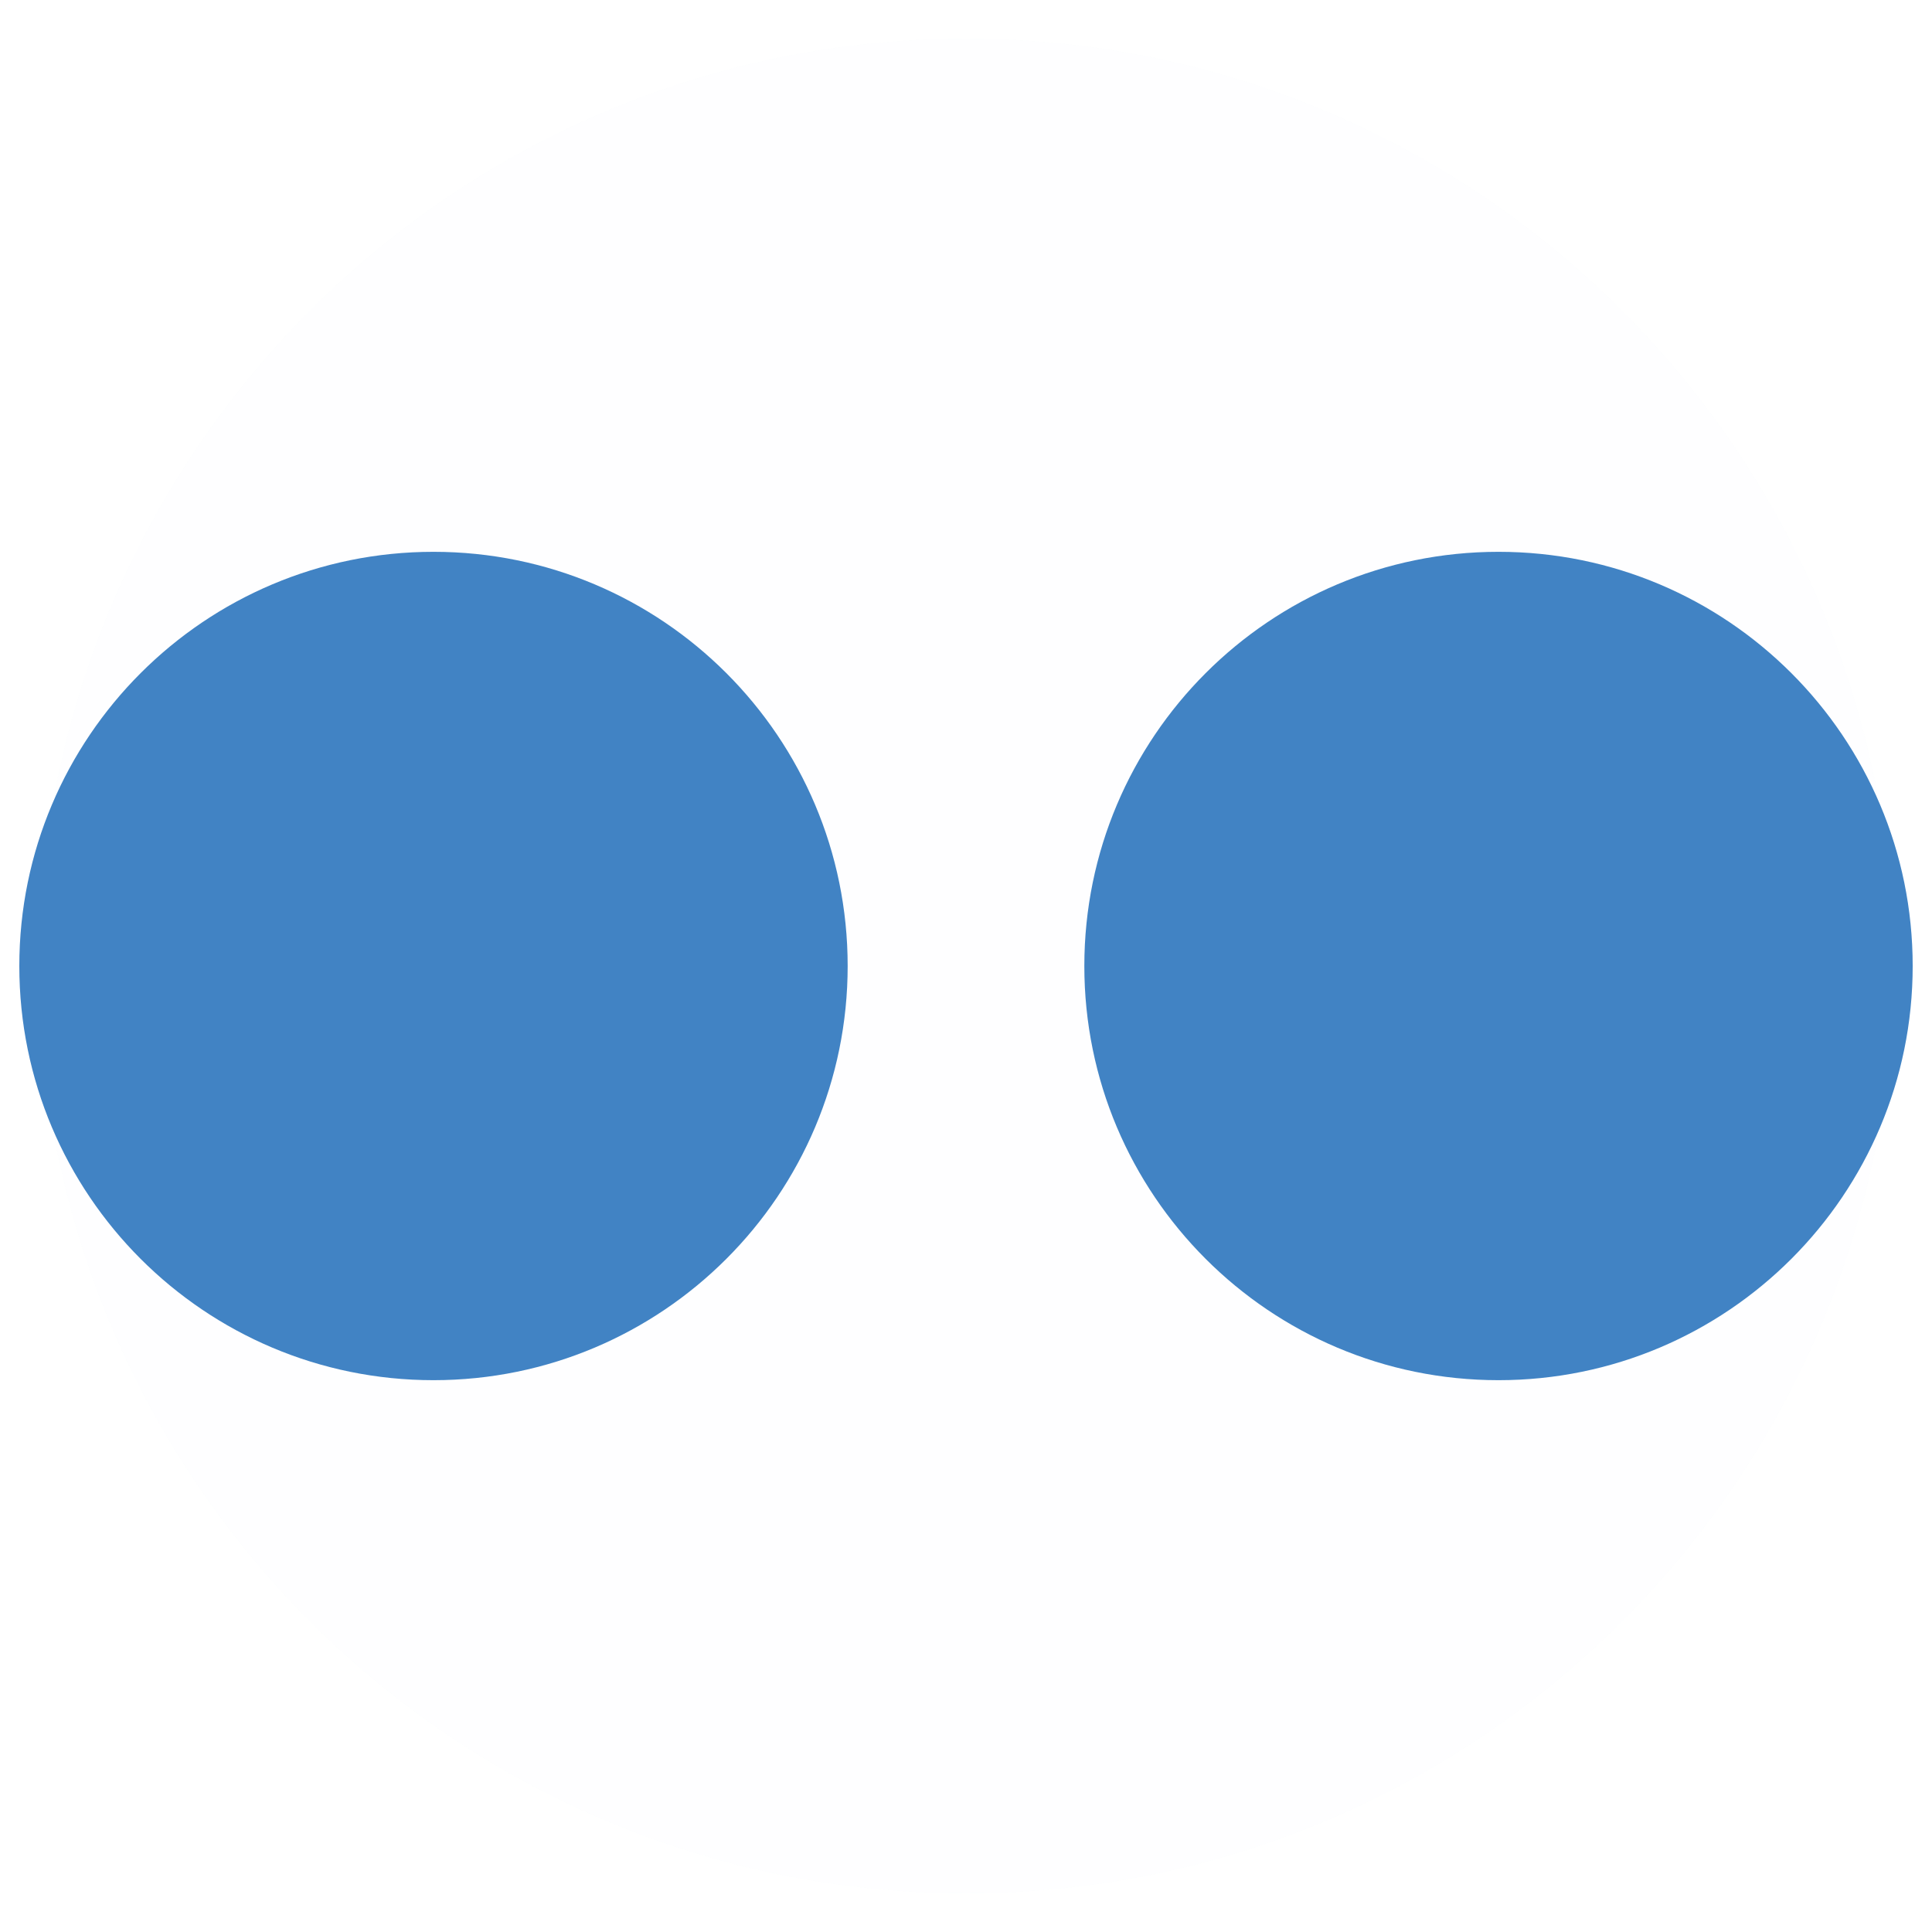
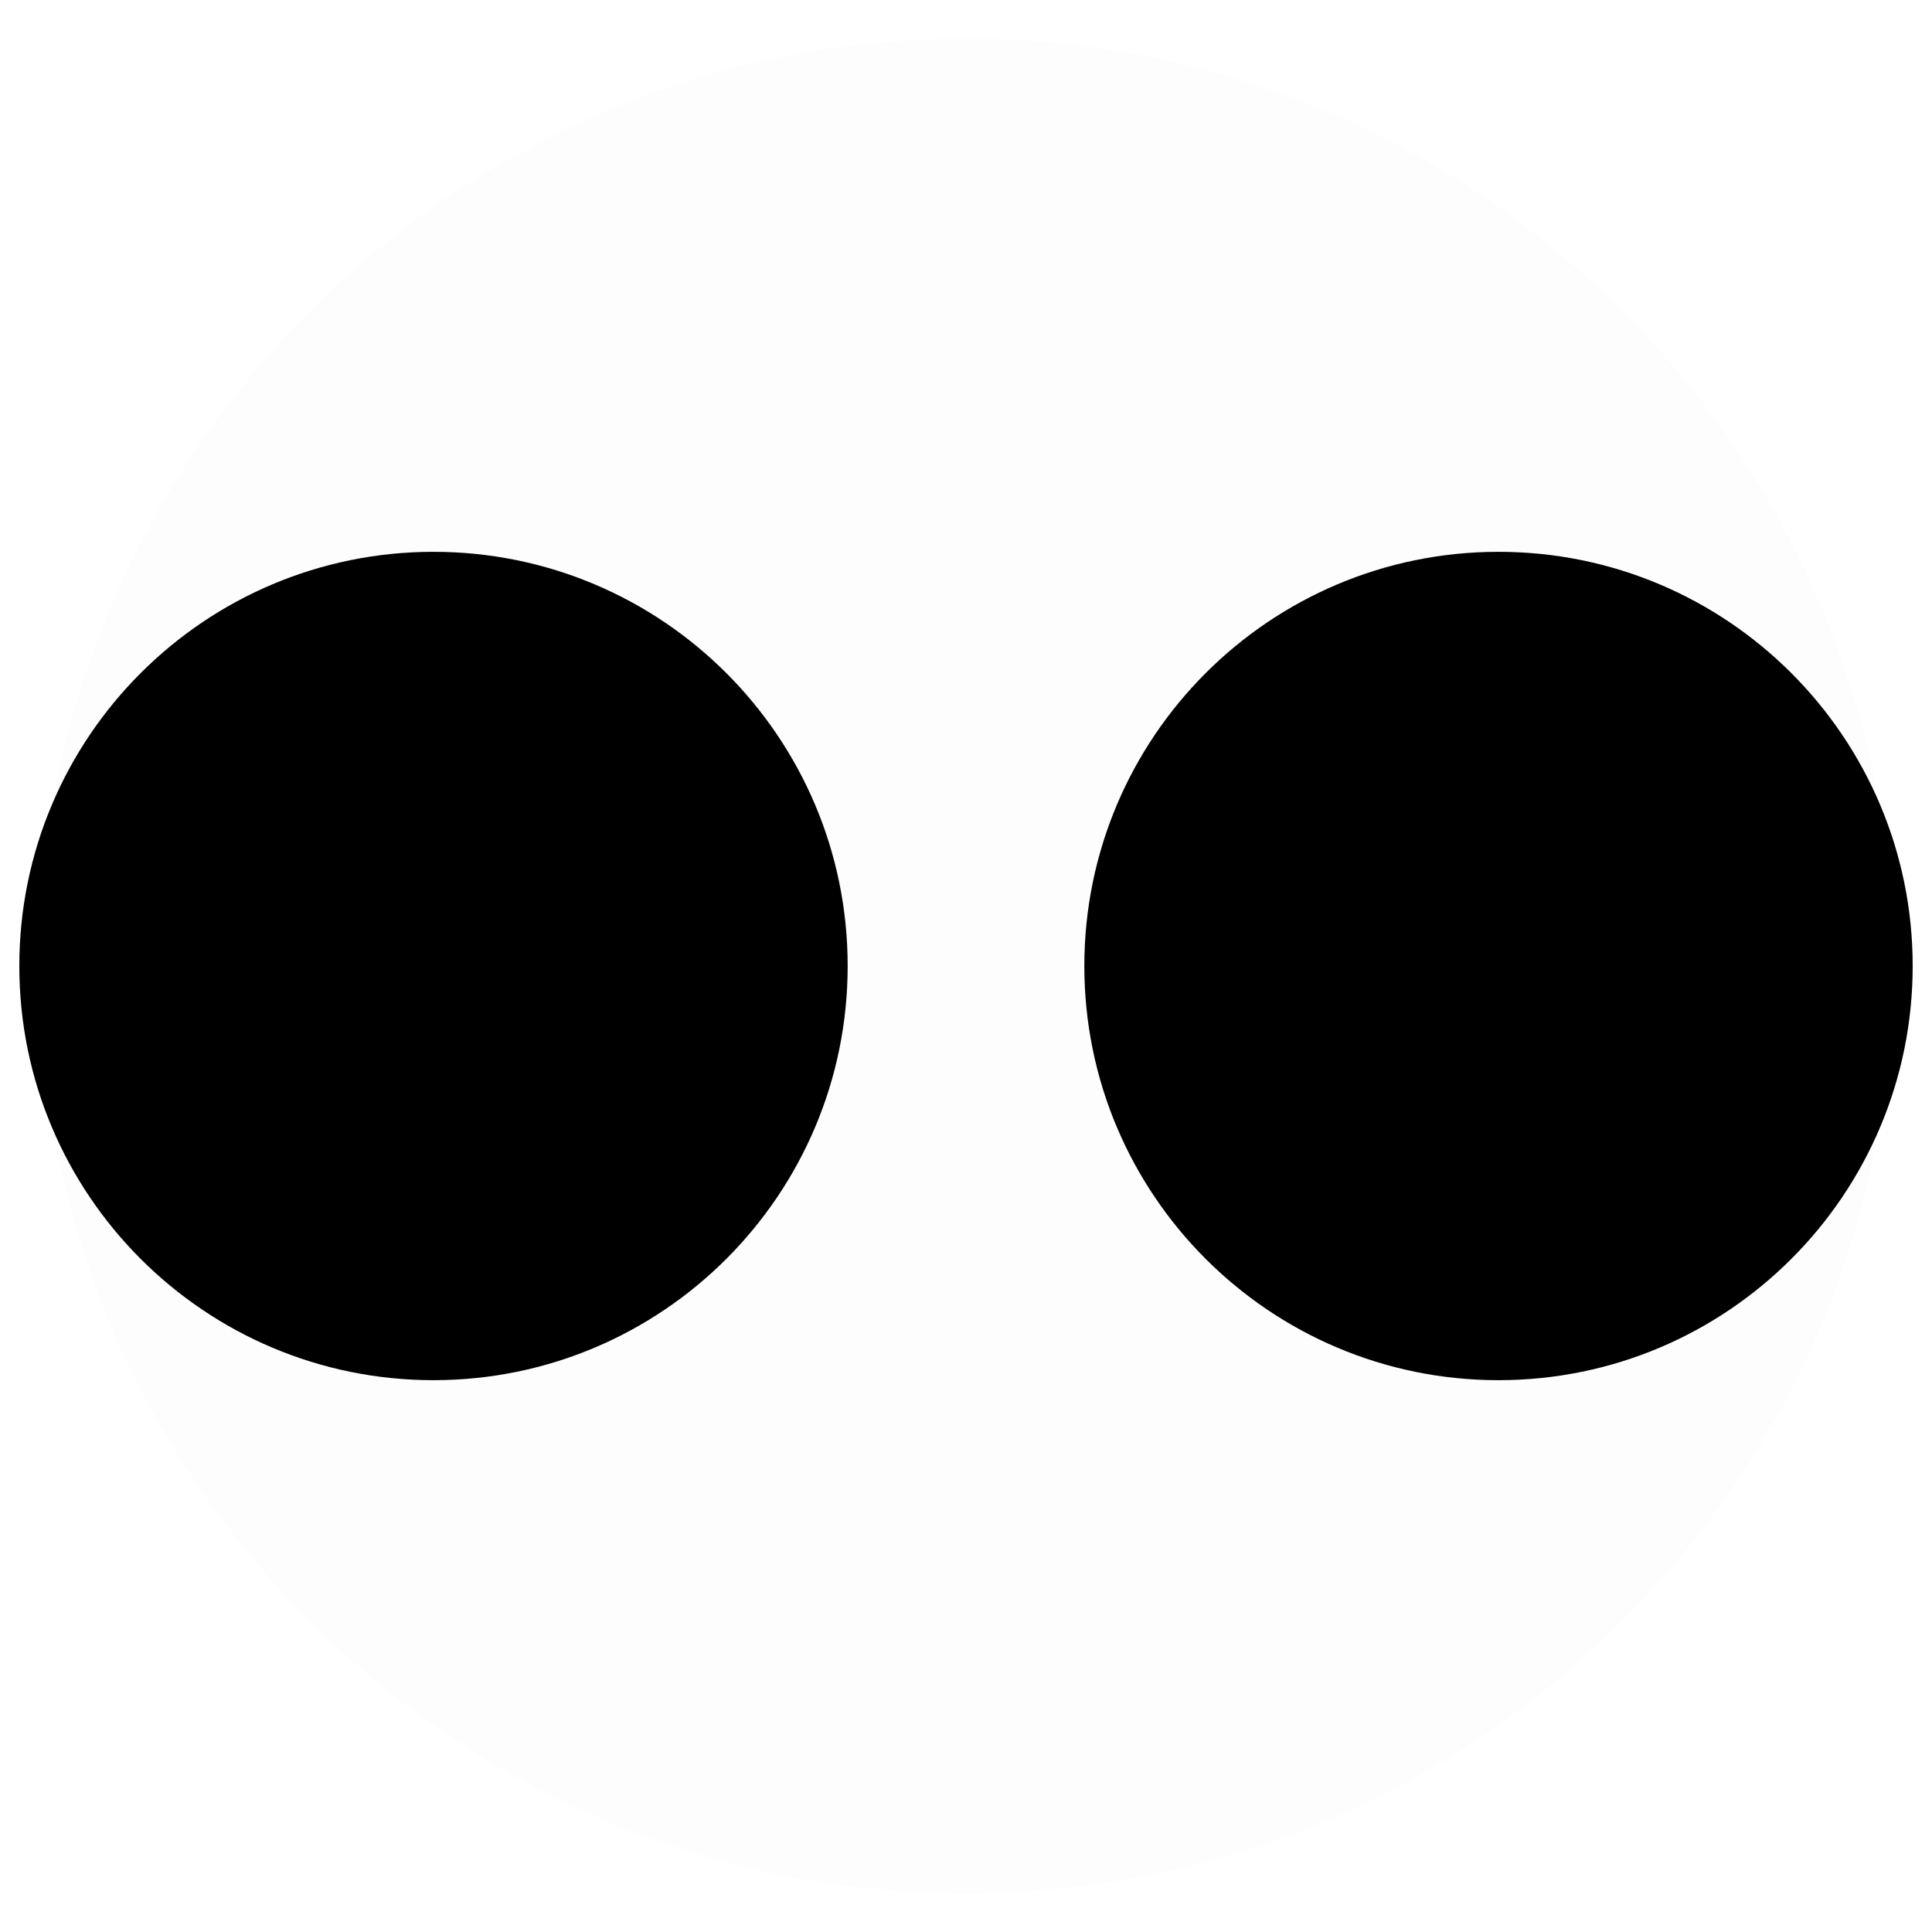
<svg xmlns="http://www.w3.org/2000/svg" id="flickr" class="custom-icon" version="1.1" viewBox="0 0 100 100" style="height: 50px; width: 50px;">
-   <circle class="outer-shape" cx="50" cy="50" r="48" style="opacity: 0.01; fill: rgb(65, 131, 196);" />
-   <path class="inner-shape" style="opacity: 1; fill: rgb(65, 131, 196);" transform="translate(0,0) scale(1)" d="M1,50c0-11.839,9.598-21.438,21.438-21.438S43.875,38.161,43.875,50s-9.598,21.438-21.438,21.438S1,61.839,1,50z M56.125,50 c0-11.839,9.598-21.438,21.438-21.438S99,38.161,99,50s-9.598,21.438-21.438,21.438S56.125,61.839,56.125,50z" />
+   <circle class="outer-shape" cx="50" cy="50" r="48" style="opacity: 0.01;" />
+   <path class="inner-shape" style="opacity: 1;" transform="translate(0,0) scale(1)" d="M1,50c0-11.839,9.598-21.438,21.438-21.438S43.875,38.161,43.875,50s-9.598,21.438-21.438,21.438S1,61.839,1,50z M56.125,50 c0-11.839,9.598-21.438,21.438-21.438S99,38.161,99,50s-9.598,21.438-21.438,21.438S56.125,61.839,56.125,50z" />
</svg>
